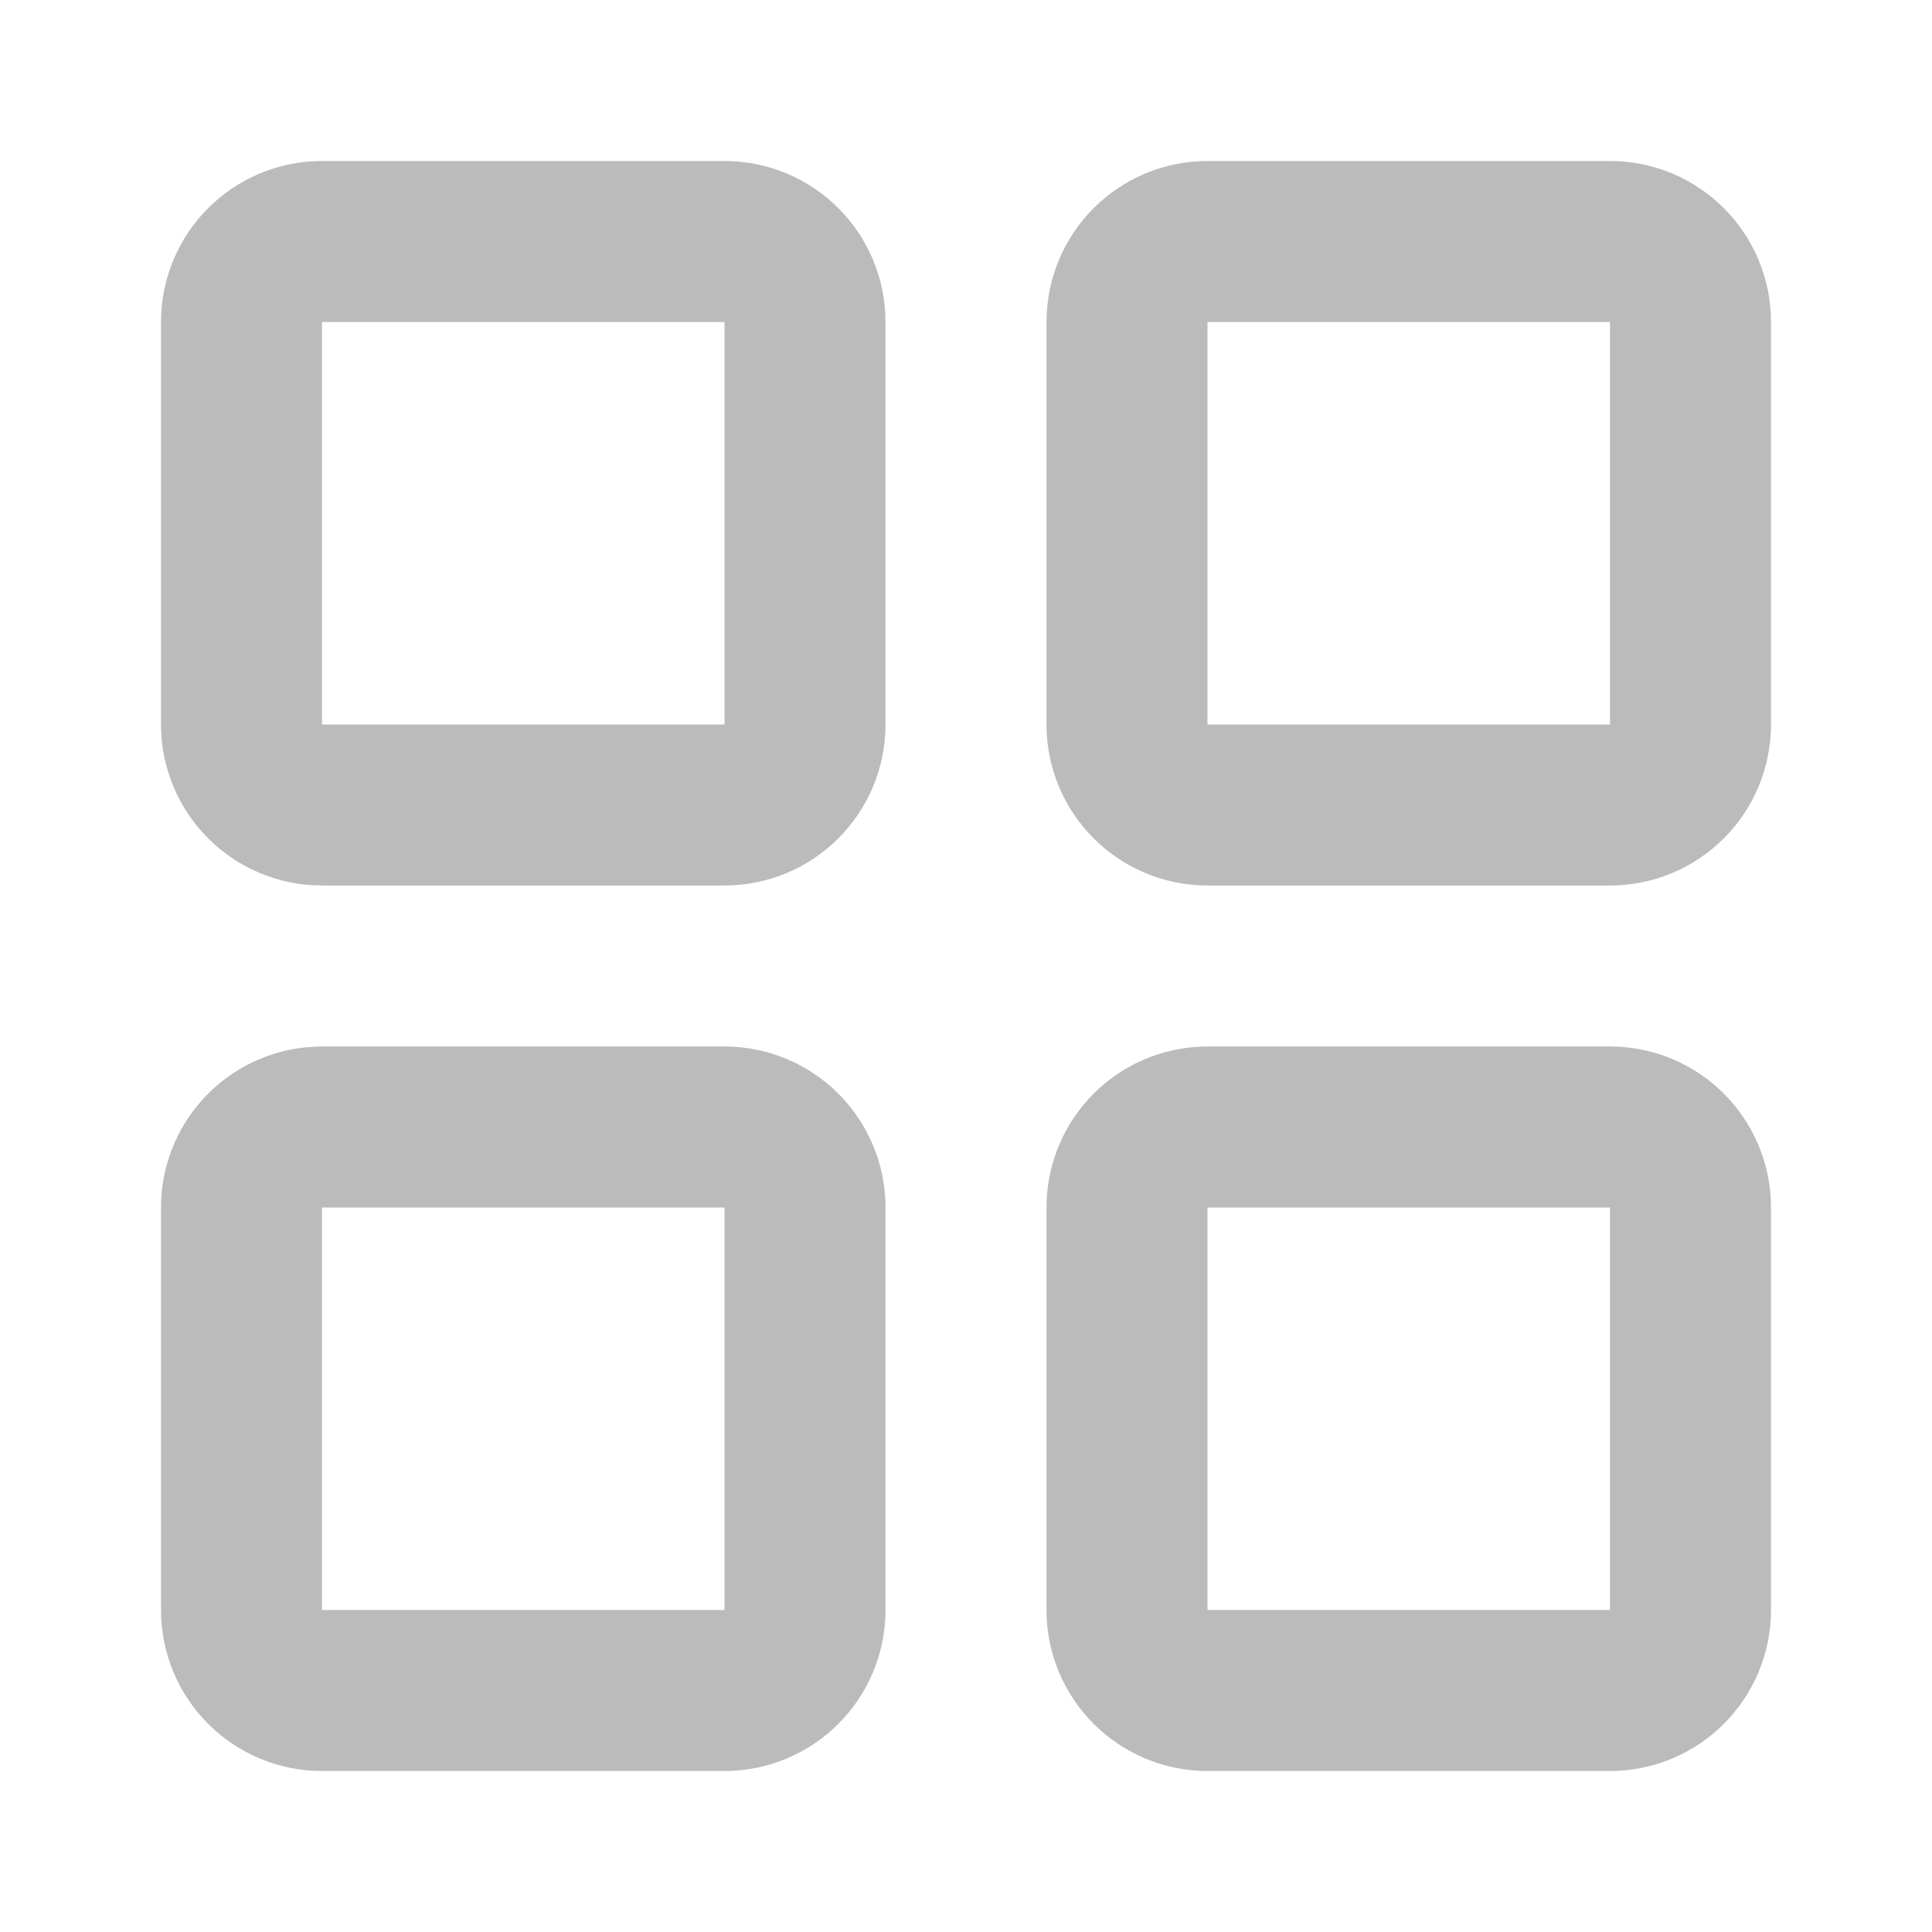
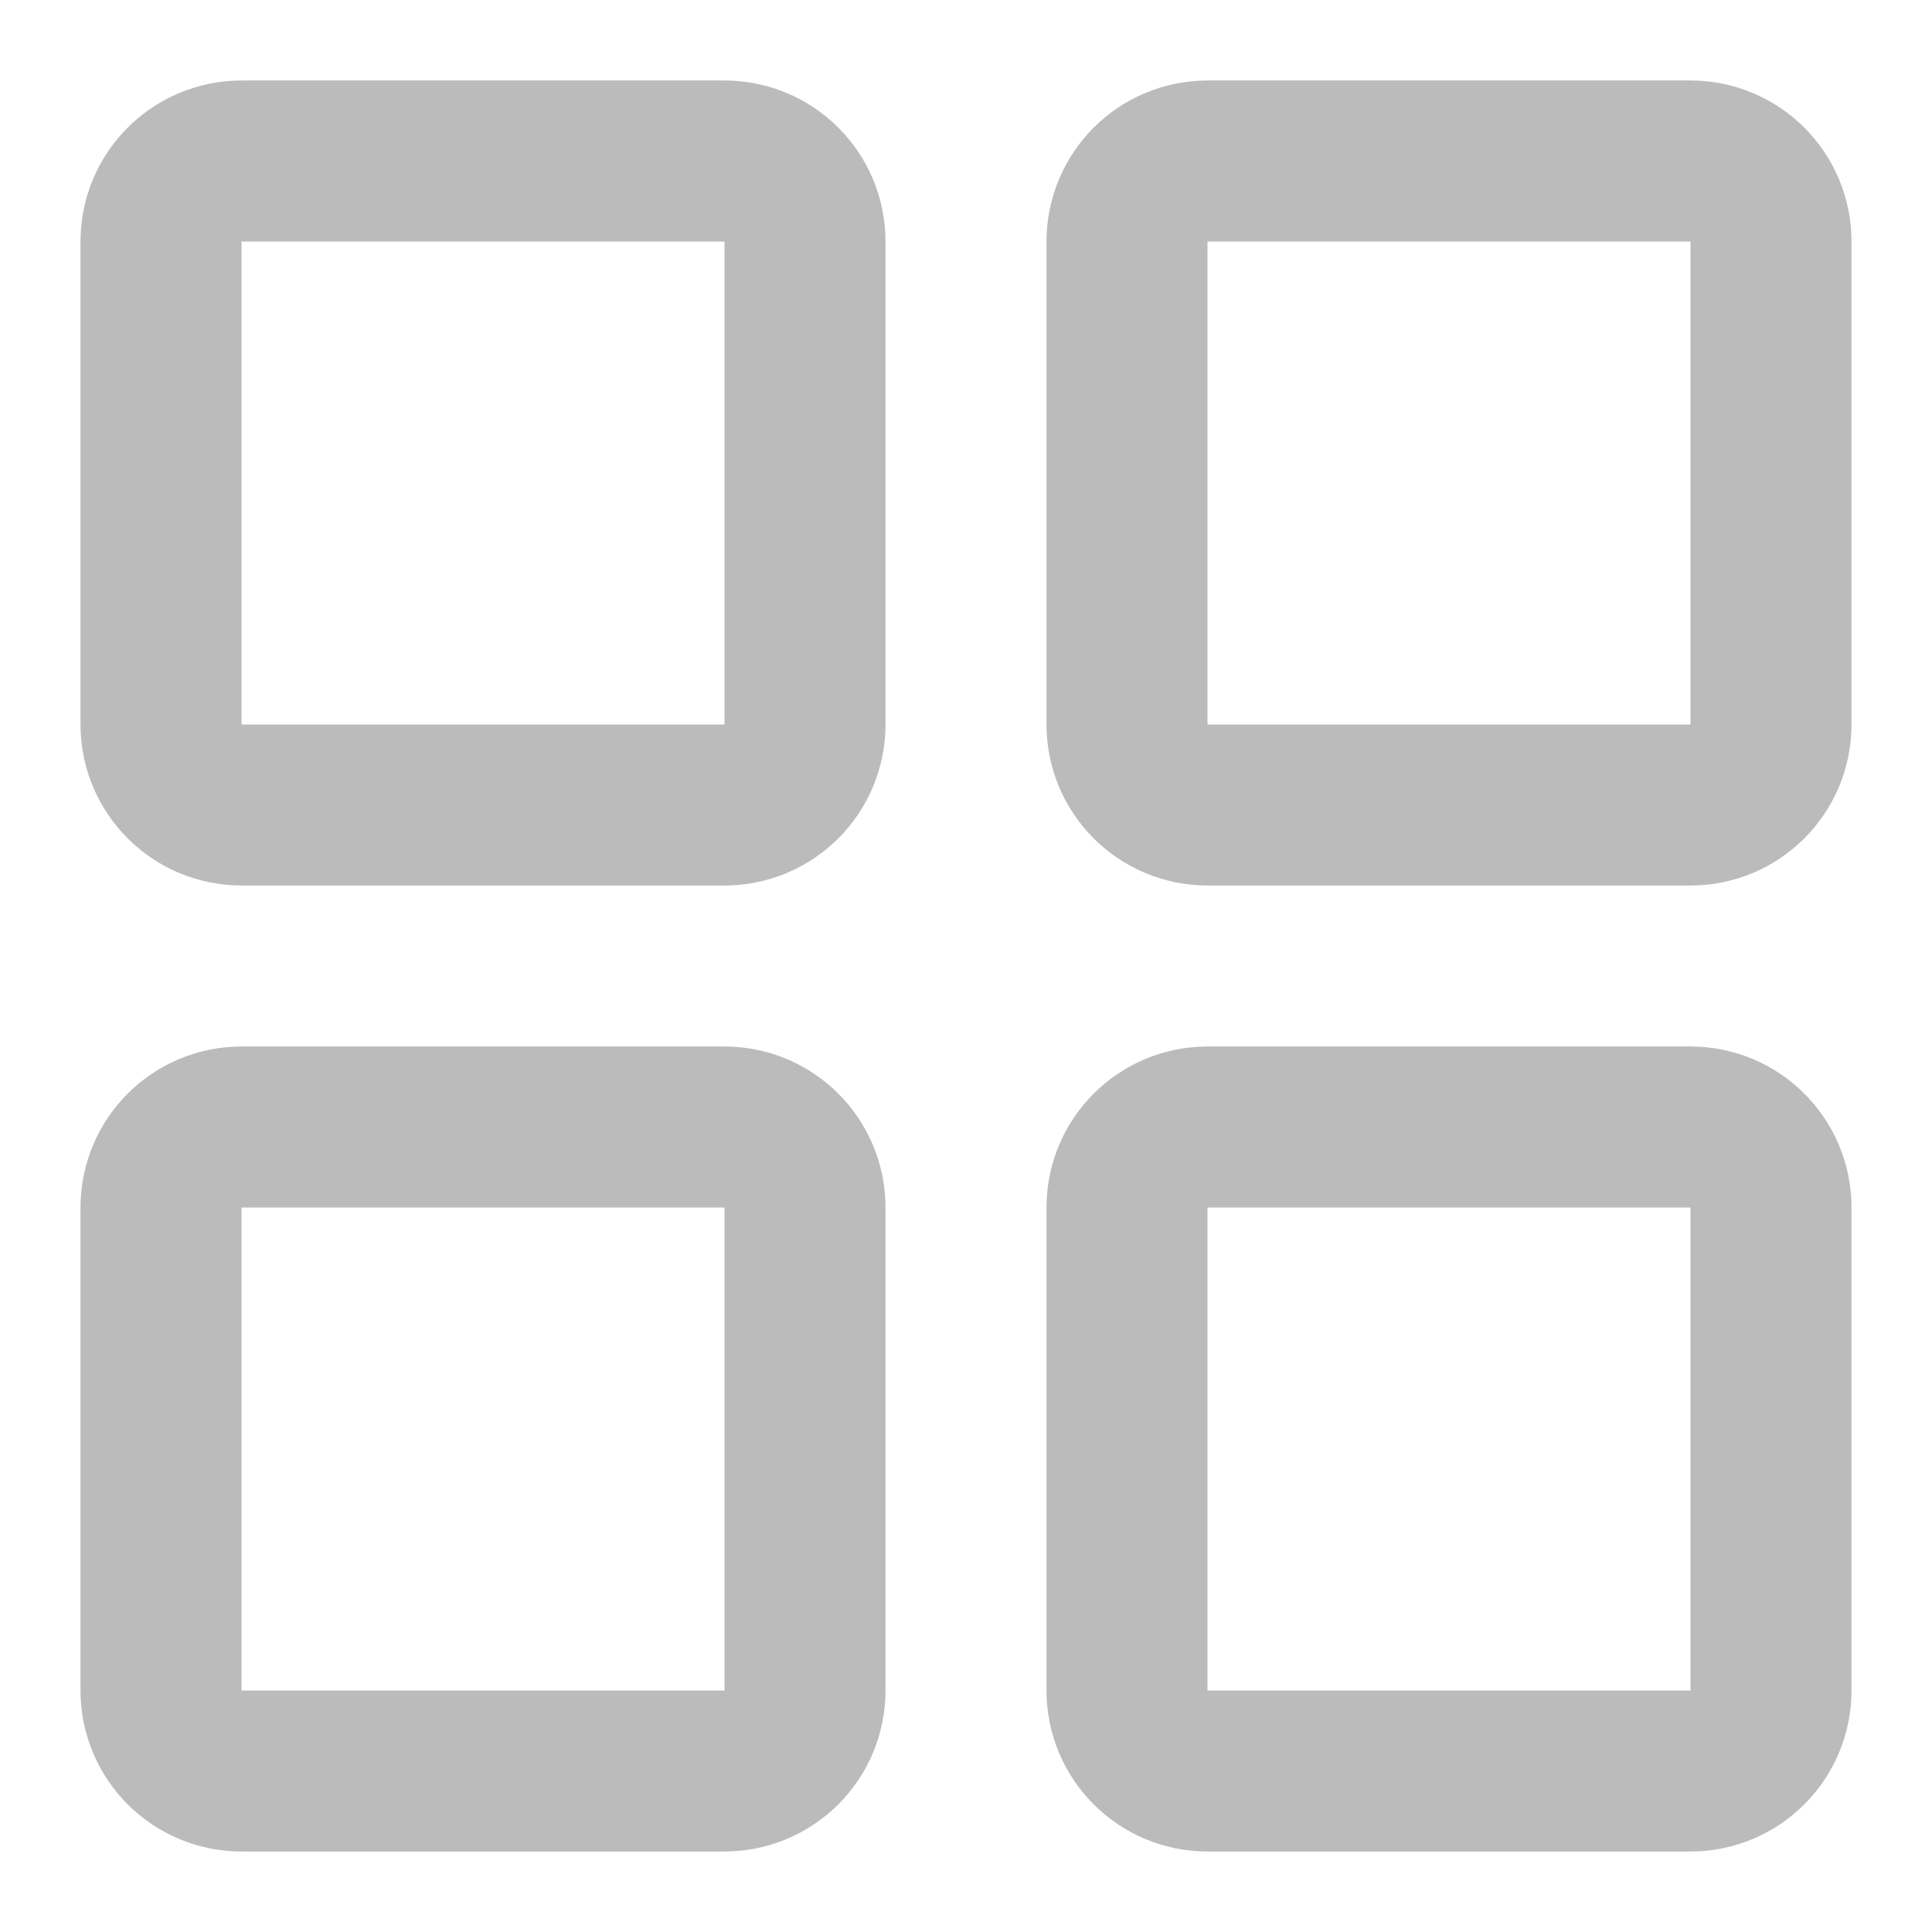
<svg xmlns="http://www.w3.org/2000/svg" width="24" height="24" viewBox="0 0 24 24" fill="none" stroke="#bbbbbb" stroke-width="2" stroke-linecap="round" stroke-linejoin="round">
-   <rect x="3" y="3" width="7" height="7" rx="1" />
-   <rect x="14" y="3" width="7" height="7" rx="1" />
-   <rect x="3" y="14" width="7" height="7" rx="1" />
-   <rect x="14" y="14" width="7" height="7" rx="1" />
+   <rect x="2" y="2" width="8" height="8" rx="1" />
+   <rect x="14" y="2" width="8" height="8" rx="1" />
+   <rect x="2" y="14" width="8" height="8" rx="1" />
+   <rect x="14" y="14" width="8" height="8" rx="1" />
</svg>
